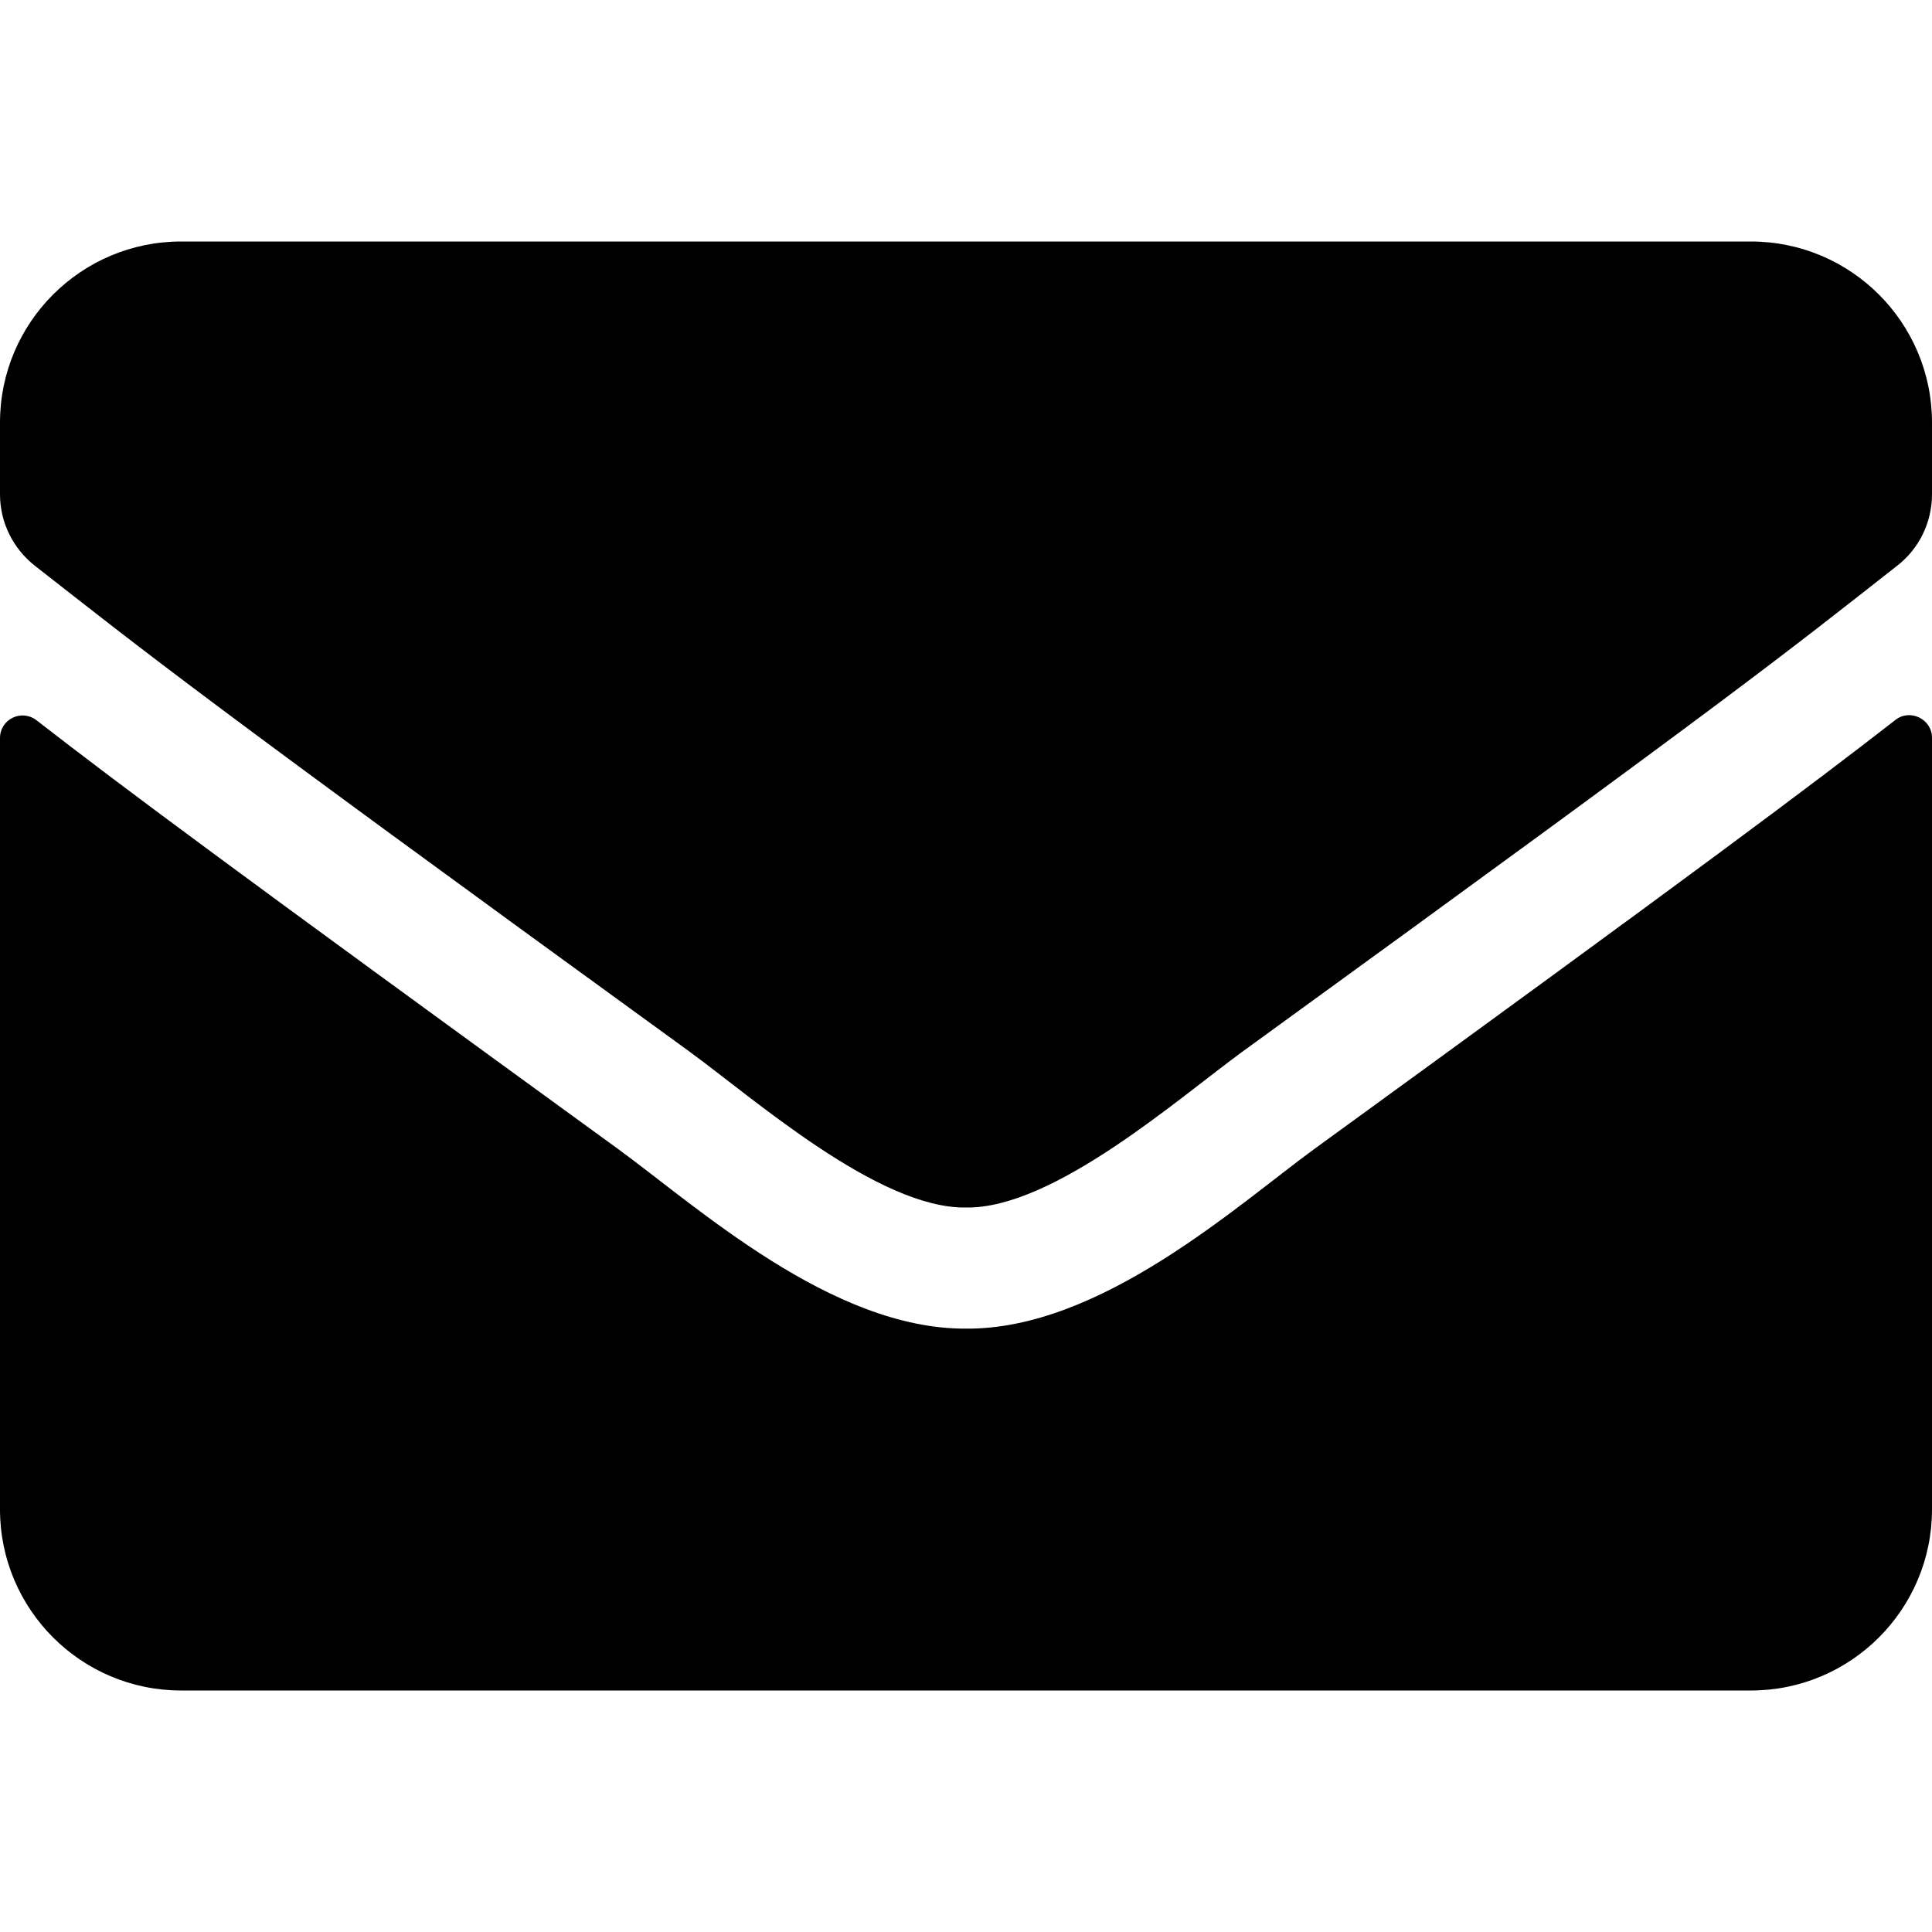
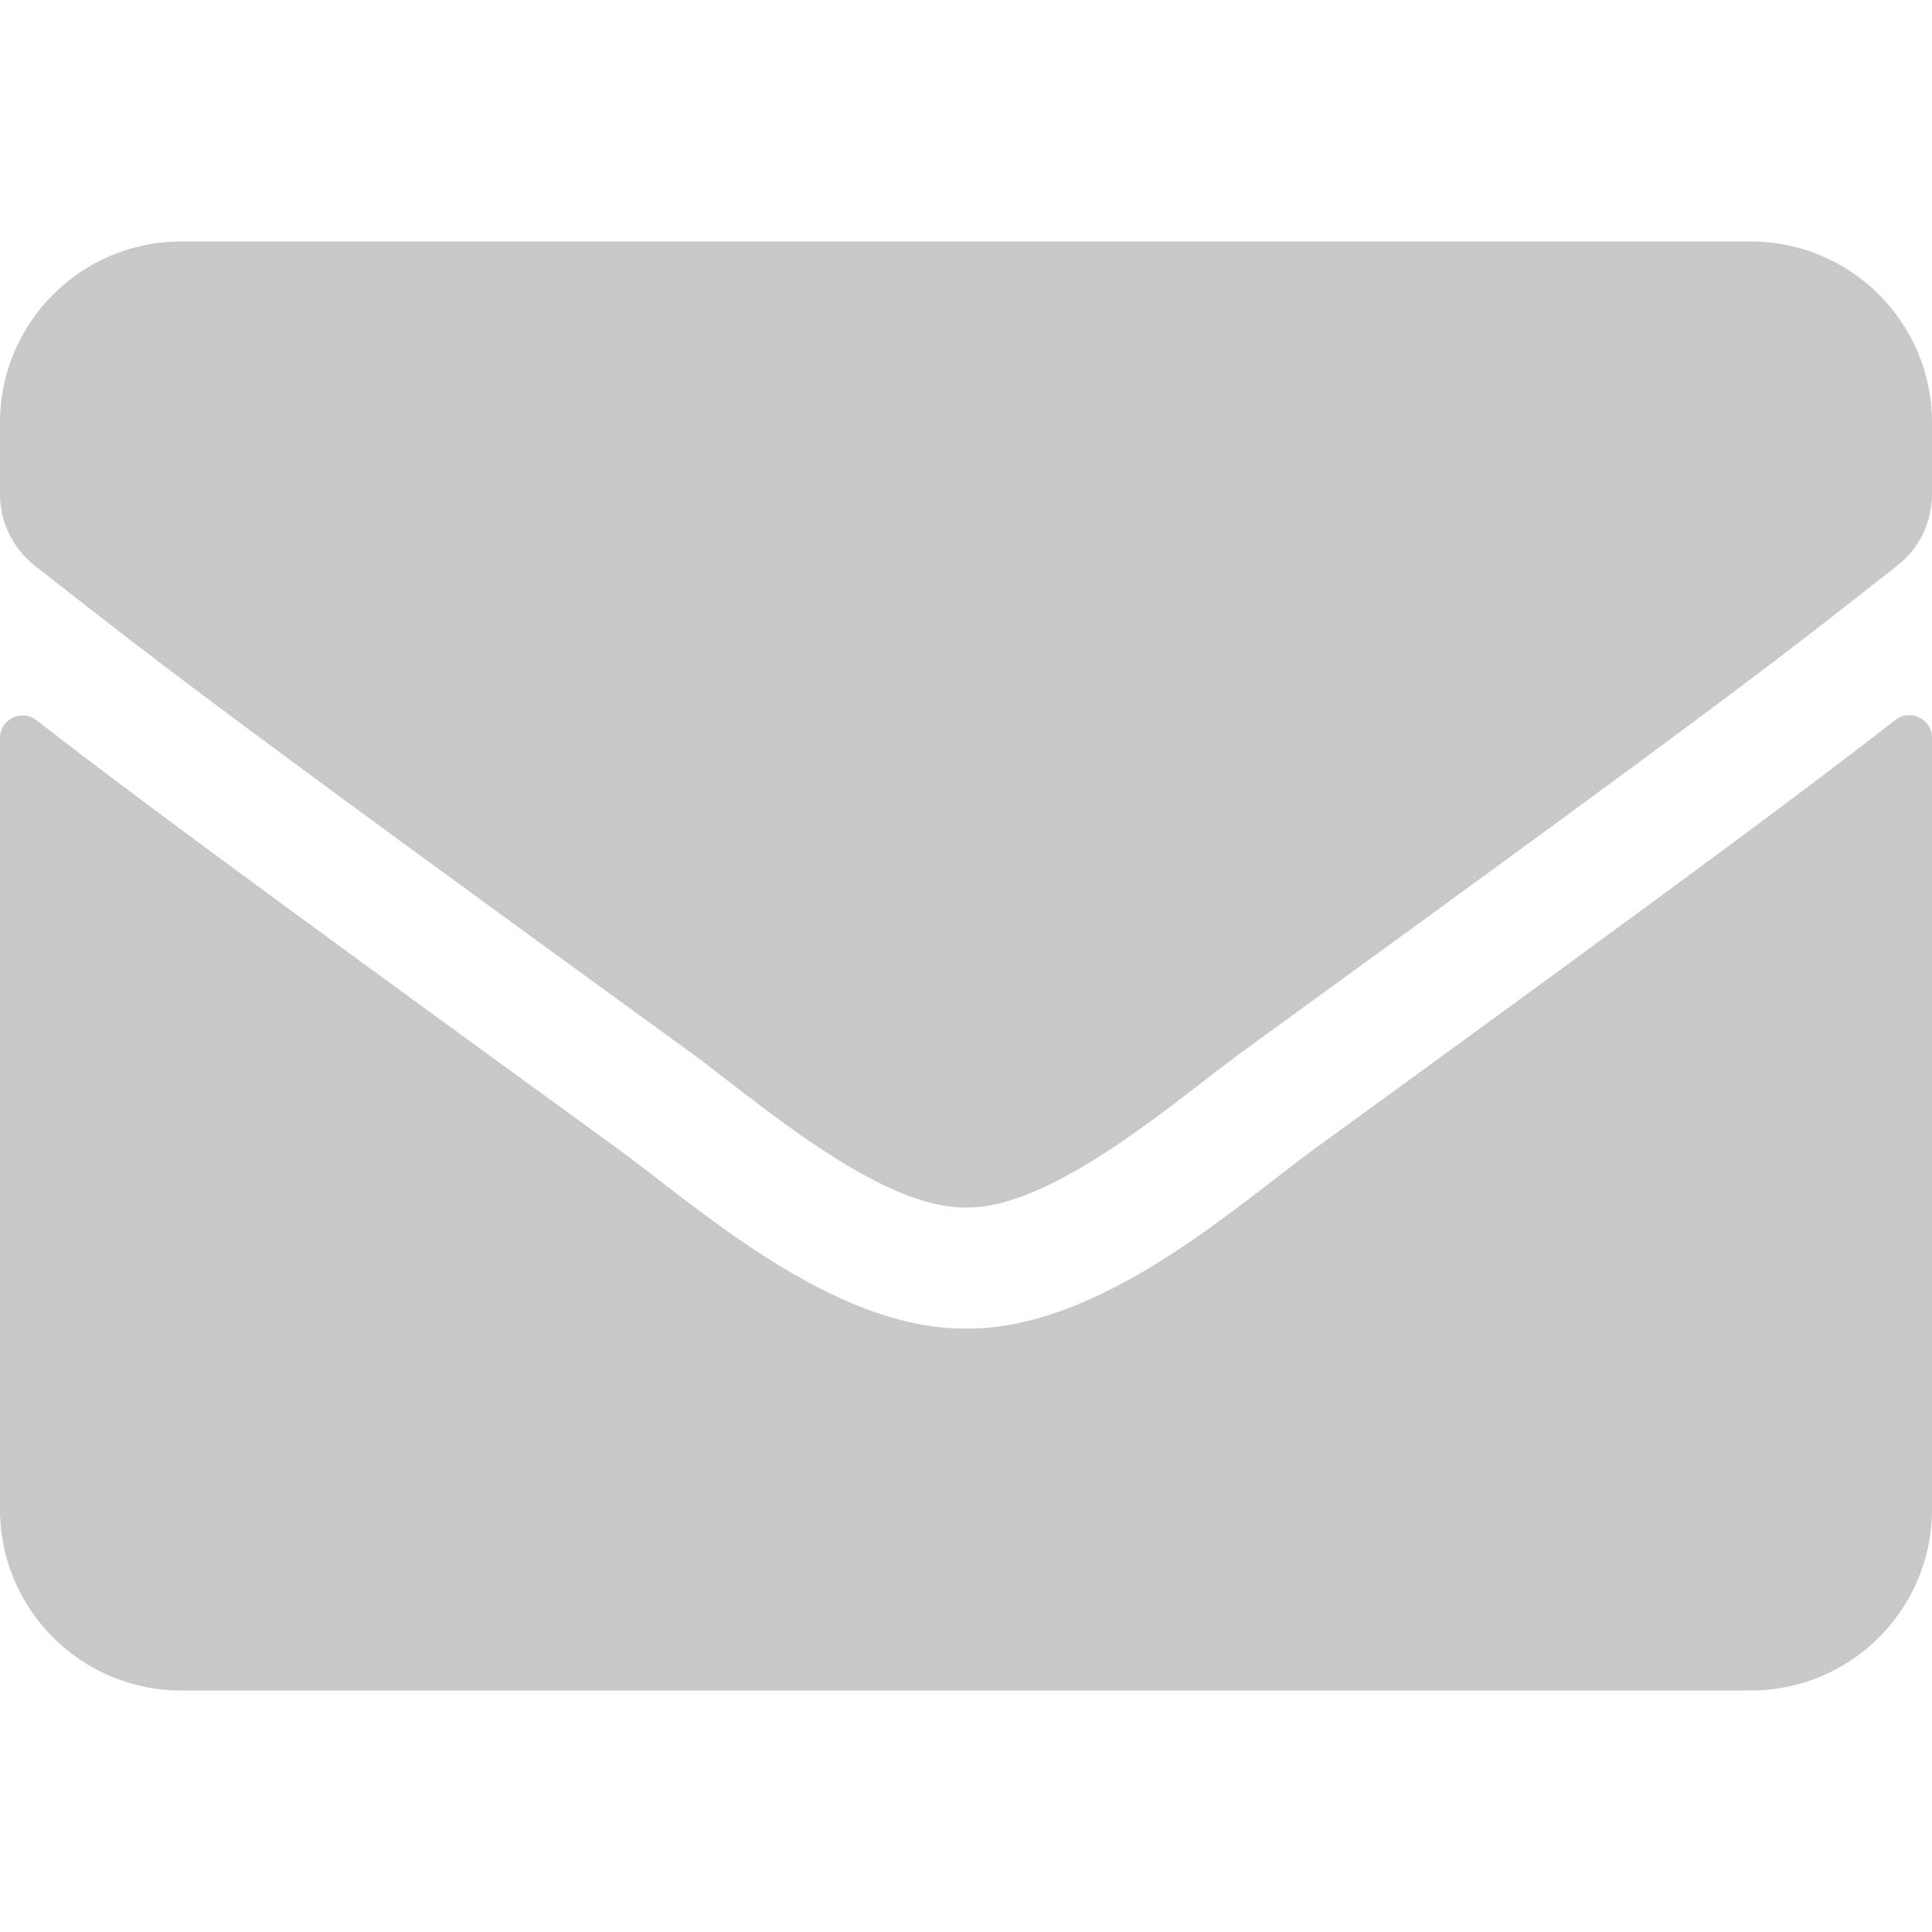
<svg xmlns="http://www.w3.org/2000/svg" aria-hidden="true" focusable="false" data-prefix="fas" data-icon="envelope" class="svg-inline--fa fa-envelope fa-w-16" role="img" viewBox="0 0 512 512">
-   <path fill="currentColor" d="M502.3 190.8c3.9-3.1 9.7-.2 9.7 4.7V400c0 26.5-21.5 48-48 48H48c-26.5 0-48-21.5-48-48V195.6c0-5 5.7-7.8 9.7-4.7 22.4 17.4 52.1 39.5 154.1 113.6 21.1 15.4 56.7 47.8 92.2 47.6 35.7.3 72-32.8 92.3-47.6 102-74.1 131.6-96.3 154-113.7zM256 320c23.2.4 56.6-29.2 73.4-41.4 132.7-96.3 142.8-104.7 173.4-128.7 5.8-4.5 9.2-11.5 9.2-18.9v-19c0-26.5-21.5-48-48-48H48C21.5 64 0 85.5 0 112v19c0 7.4 3.4 14.3 9.2 18.9 30.6 23.9 40.7 32.4 173.4 128.7 16.8 12.2 50.2 41.8 73.4 41.4z" />
+   <path fill="#C8C8C8" d="M502.3 190.8c3.9-3.1 9.7-.2 9.7 4.7V400c0 26.5-21.5 48-48 48H48c-26.5 0-48-21.5-48-48V195.6c0-5 5.7-7.8 9.7-4.7 22.4 17.4 52.1 39.5 154.1 113.6 21.1 15.4 56.7 47.8 92.2 47.6 35.7.3 72-32.8 92.3-47.6 102-74.1 131.6-96.3 154-113.7zM256 320c23.2.4 56.6-29.2 73.4-41.4 132.7-96.3 142.8-104.7 173.4-128.7 5.8-4.5 9.2-11.5 9.2-18.9v-19c0-26.5-21.5-48-48-48H48C21.5 64 0 85.5 0 112v19c0 7.4 3.4 14.3 9.2 18.9 30.6 23.9 40.7 32.4 173.4 128.7 16.8 12.2 50.2 41.8 73.4 41.4z" />
</svg>
